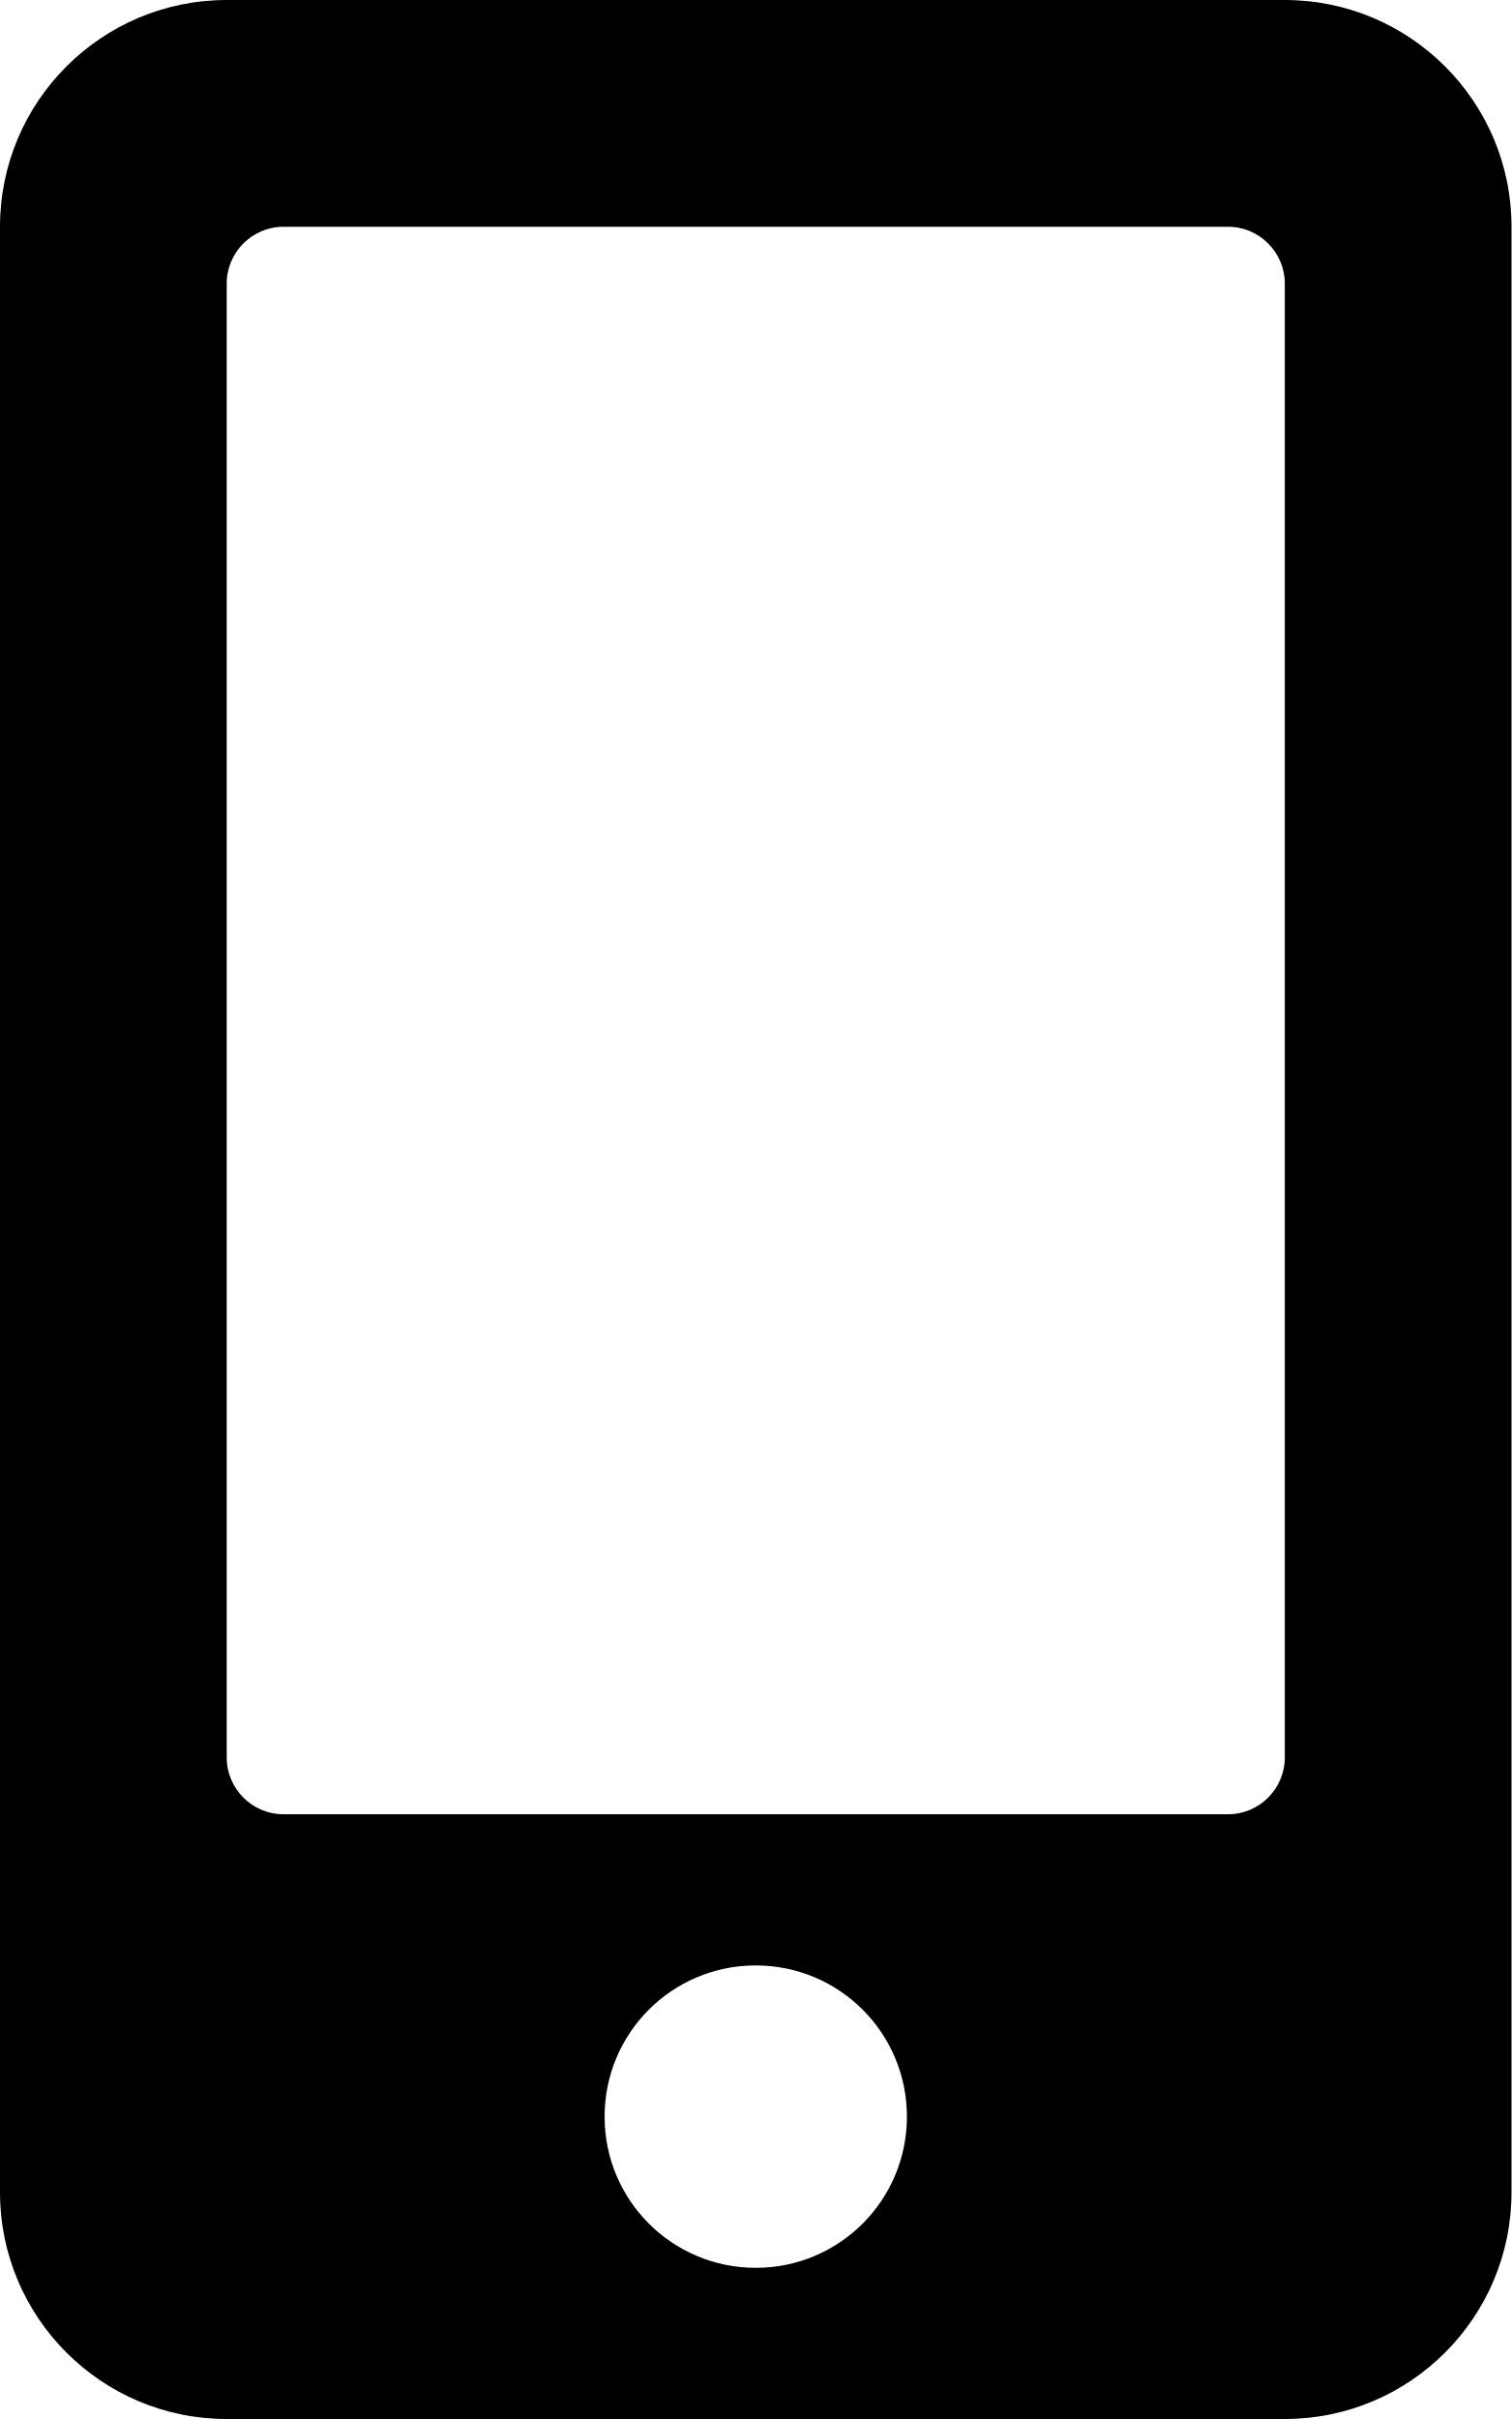
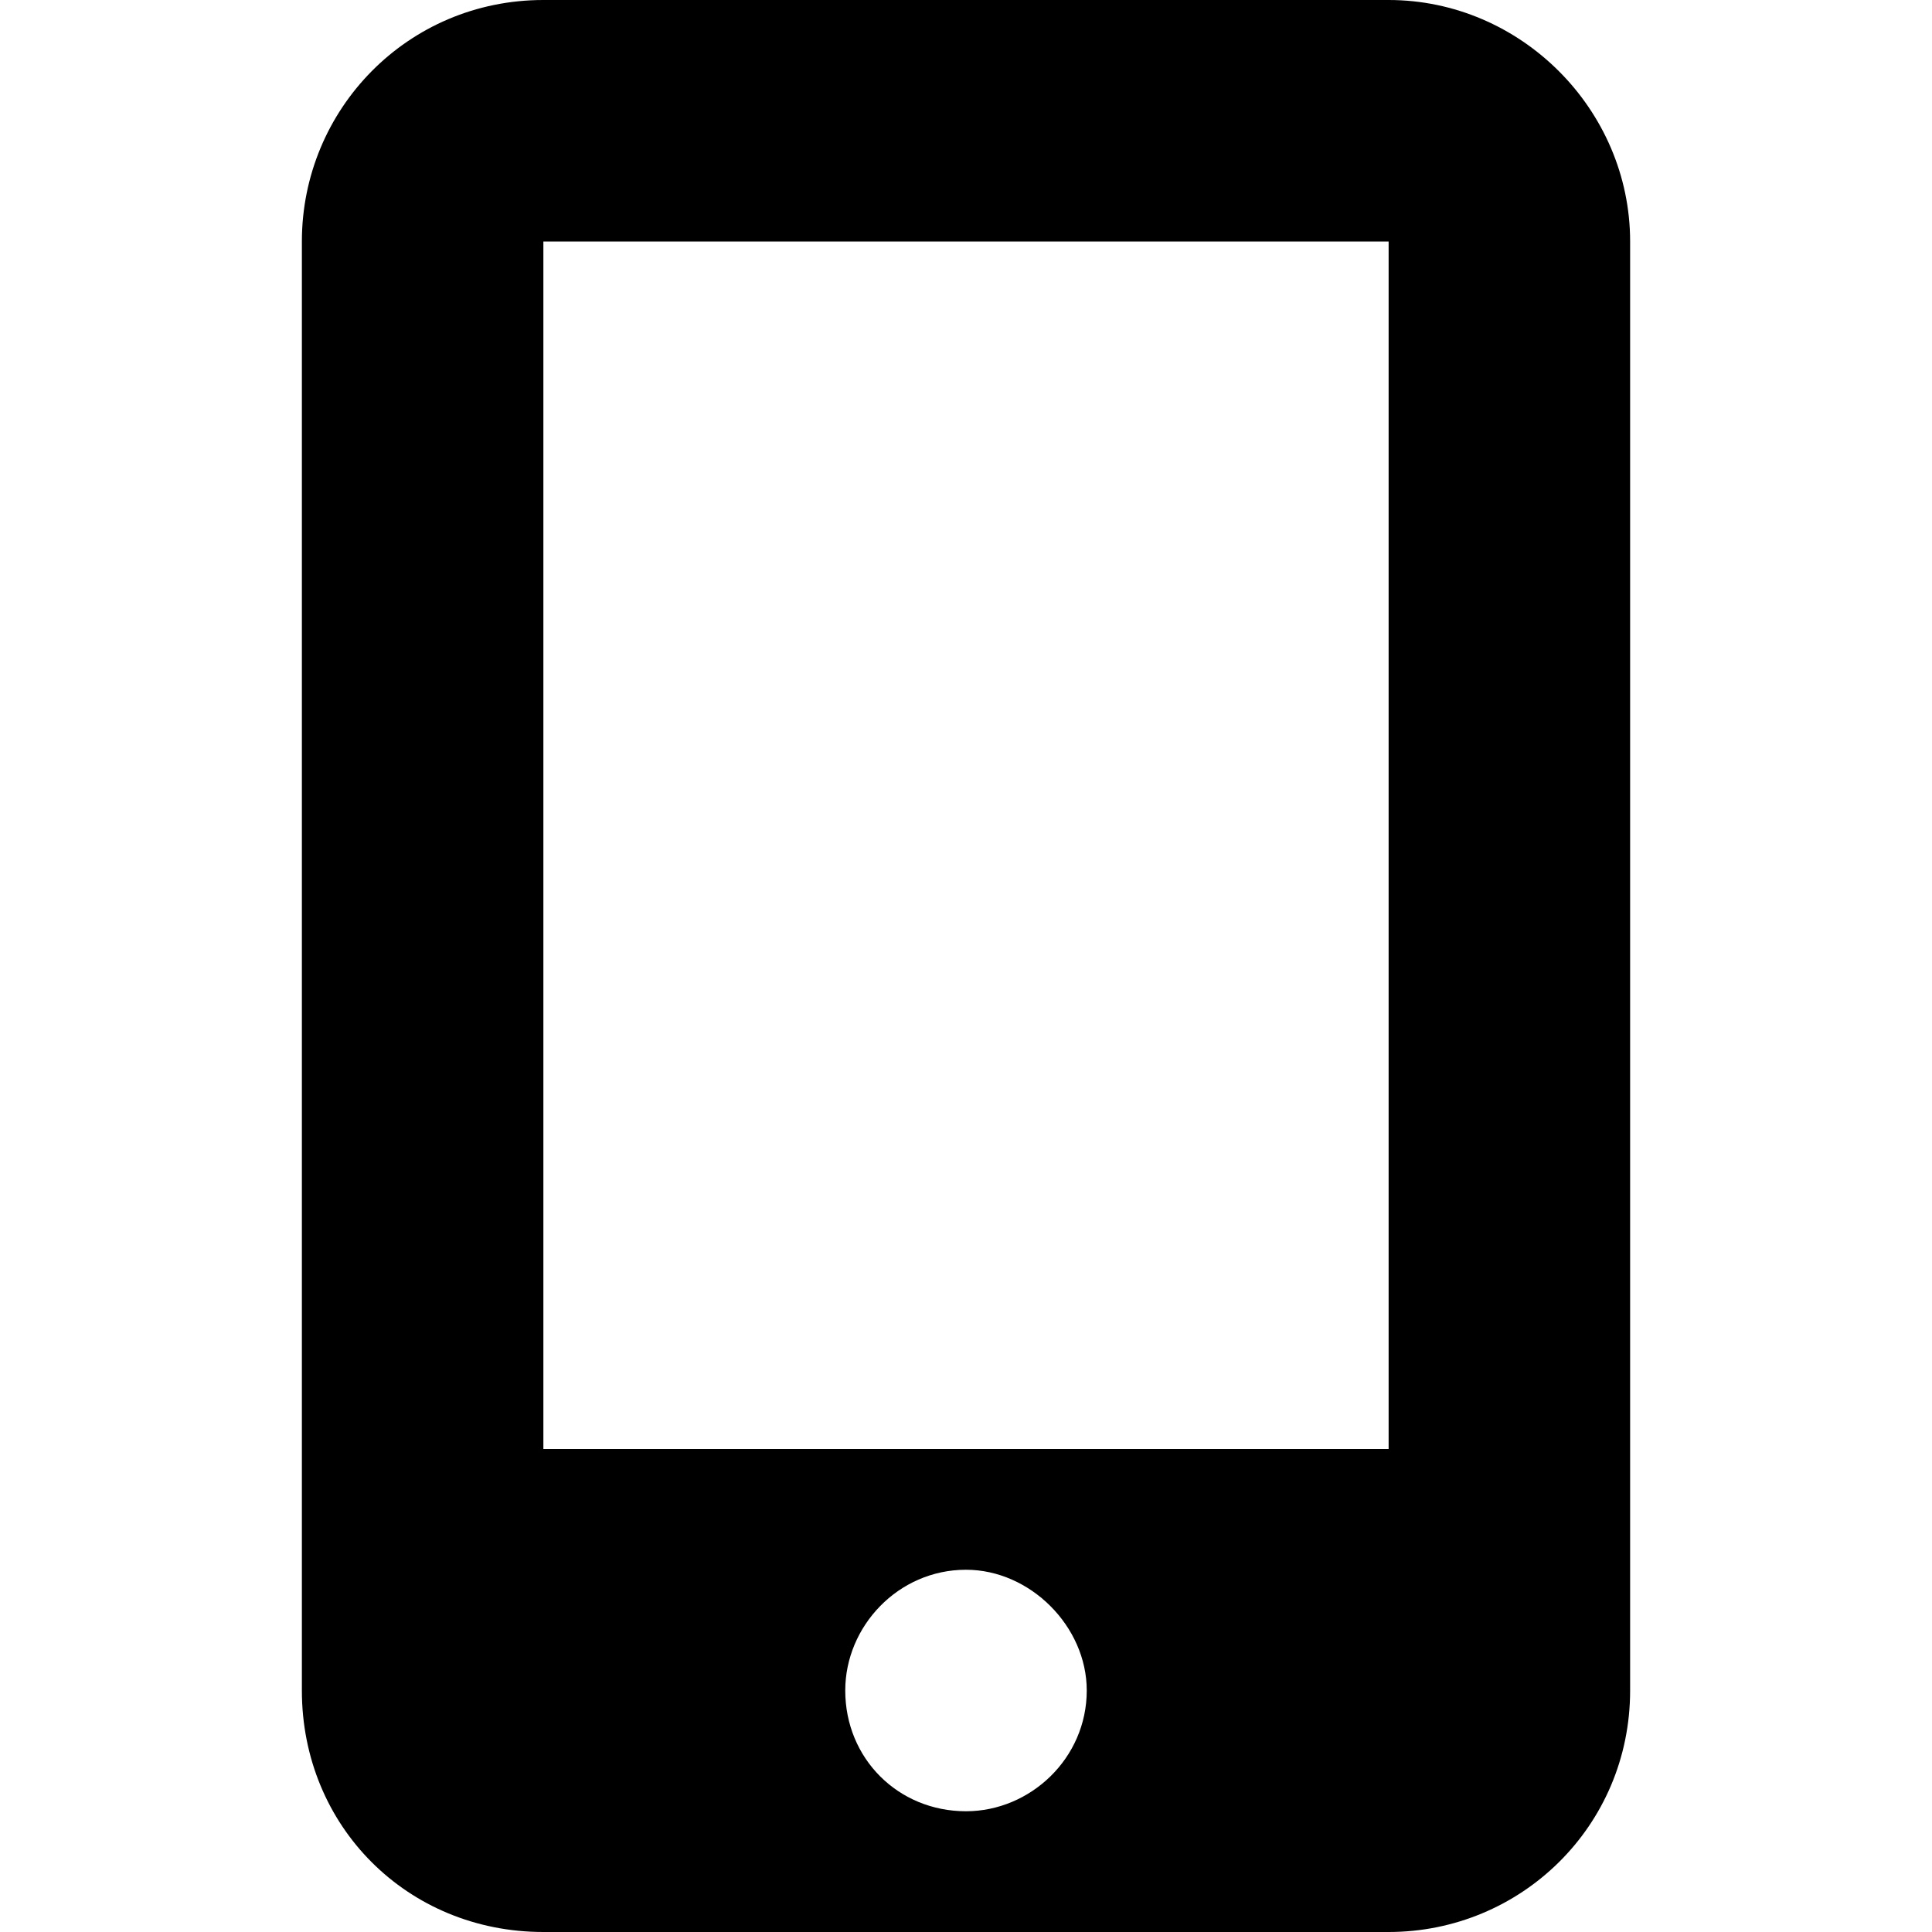
- <svg id="icon-mobile-alt" viewBox="0 0 320 512">
-   <path d="M272 0H48C21.5 0 0 21.5 0 48v416c0 26.5 21.5 48 48 48h224c26.5 0 48-21.5 48-48V48c0-26.5-21.5-48-48-48zM160 480c-17.7 0-32-14.3-32-32s14.3-32 32-32 32 14.3 32 32-14.3 32-32 32zm112-108c0 6.6-5.4 12-12 12H60c-6.6 0-12-5.4-12-12V60c0-6.6 5.4-12 12-12h200c6.6 0 12 5.4 12 12v312z" />
+ <svg xmlns="http://www.w3.org/2000/svg" id="icon-mobile-alt" viewBox="0 0 16 16">
+   <path d="M11.5 0h-7c-1.125 0-2 .906-2 2v12c0 1.125.875 2 2 2h7c1.094 0 2-.875 2-2V2c0-1.094-.906-2-2-2ZM8 15c-.563 0-1-.438-1-1 0-.531.438-1 1-1 .531 0 1 .469 1 1 0 .563-.469 1-1 1Zm3.5-13v10h-7V2h7Z" />
</svg>
